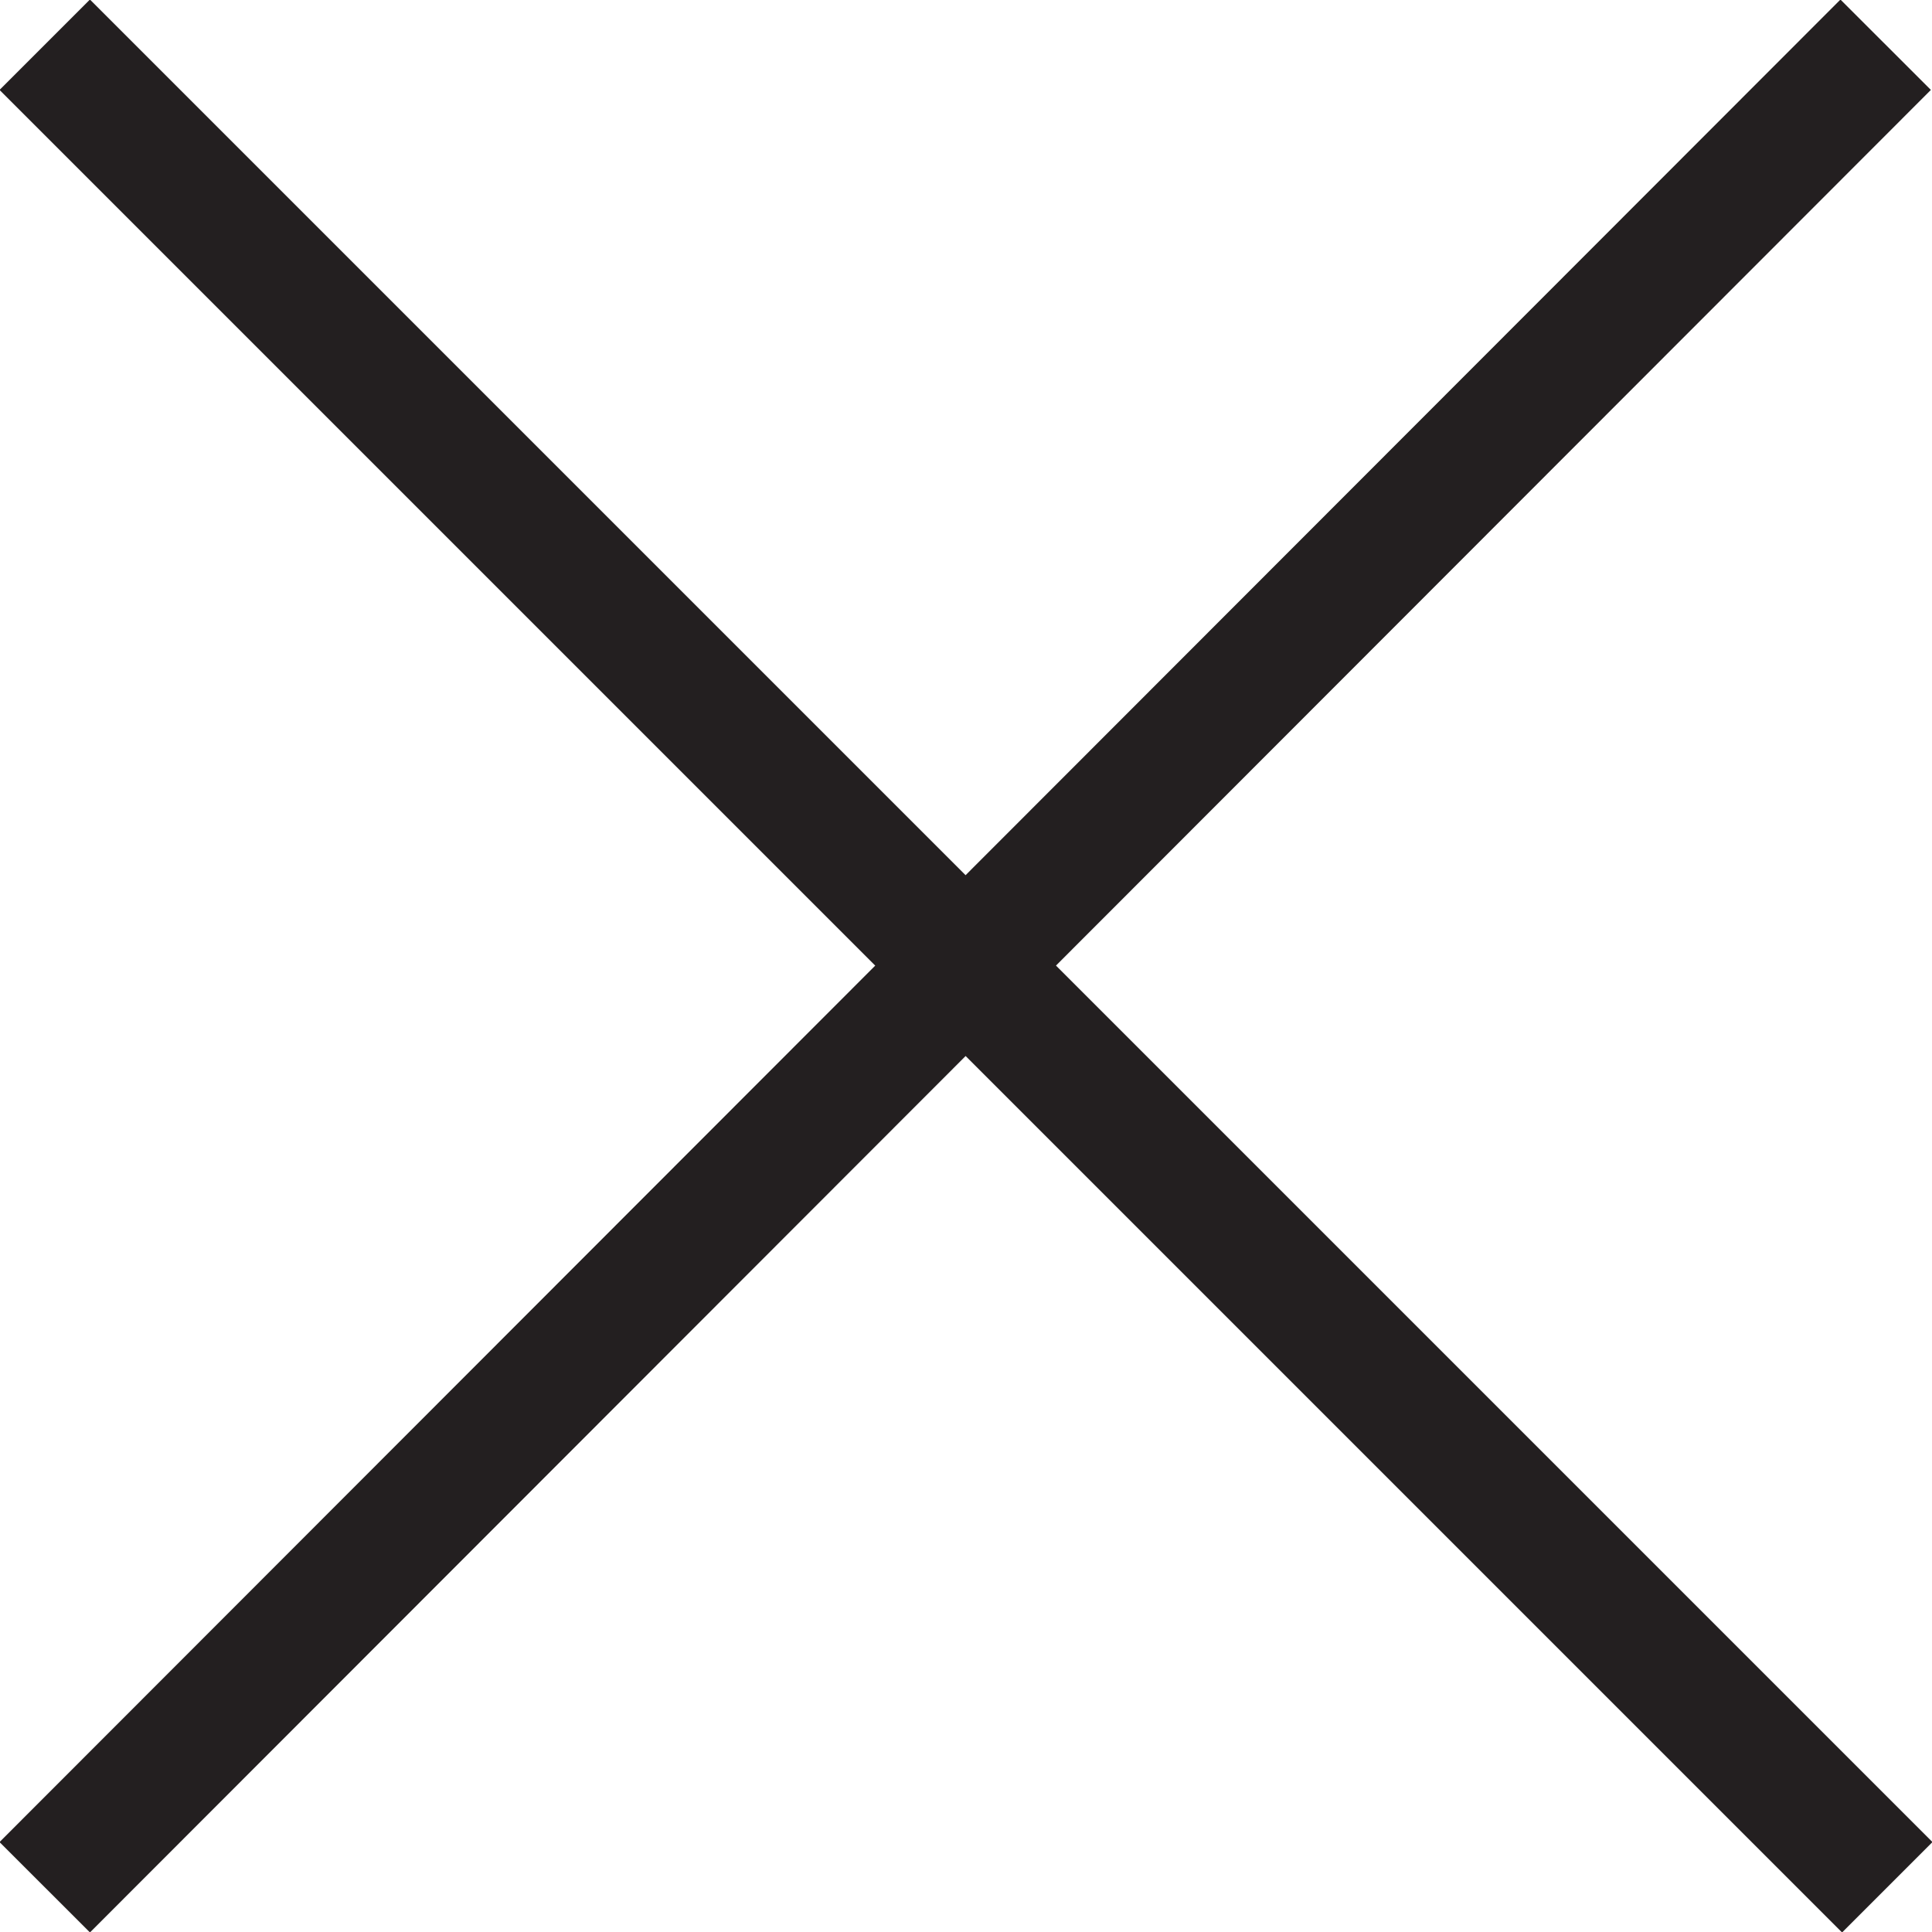
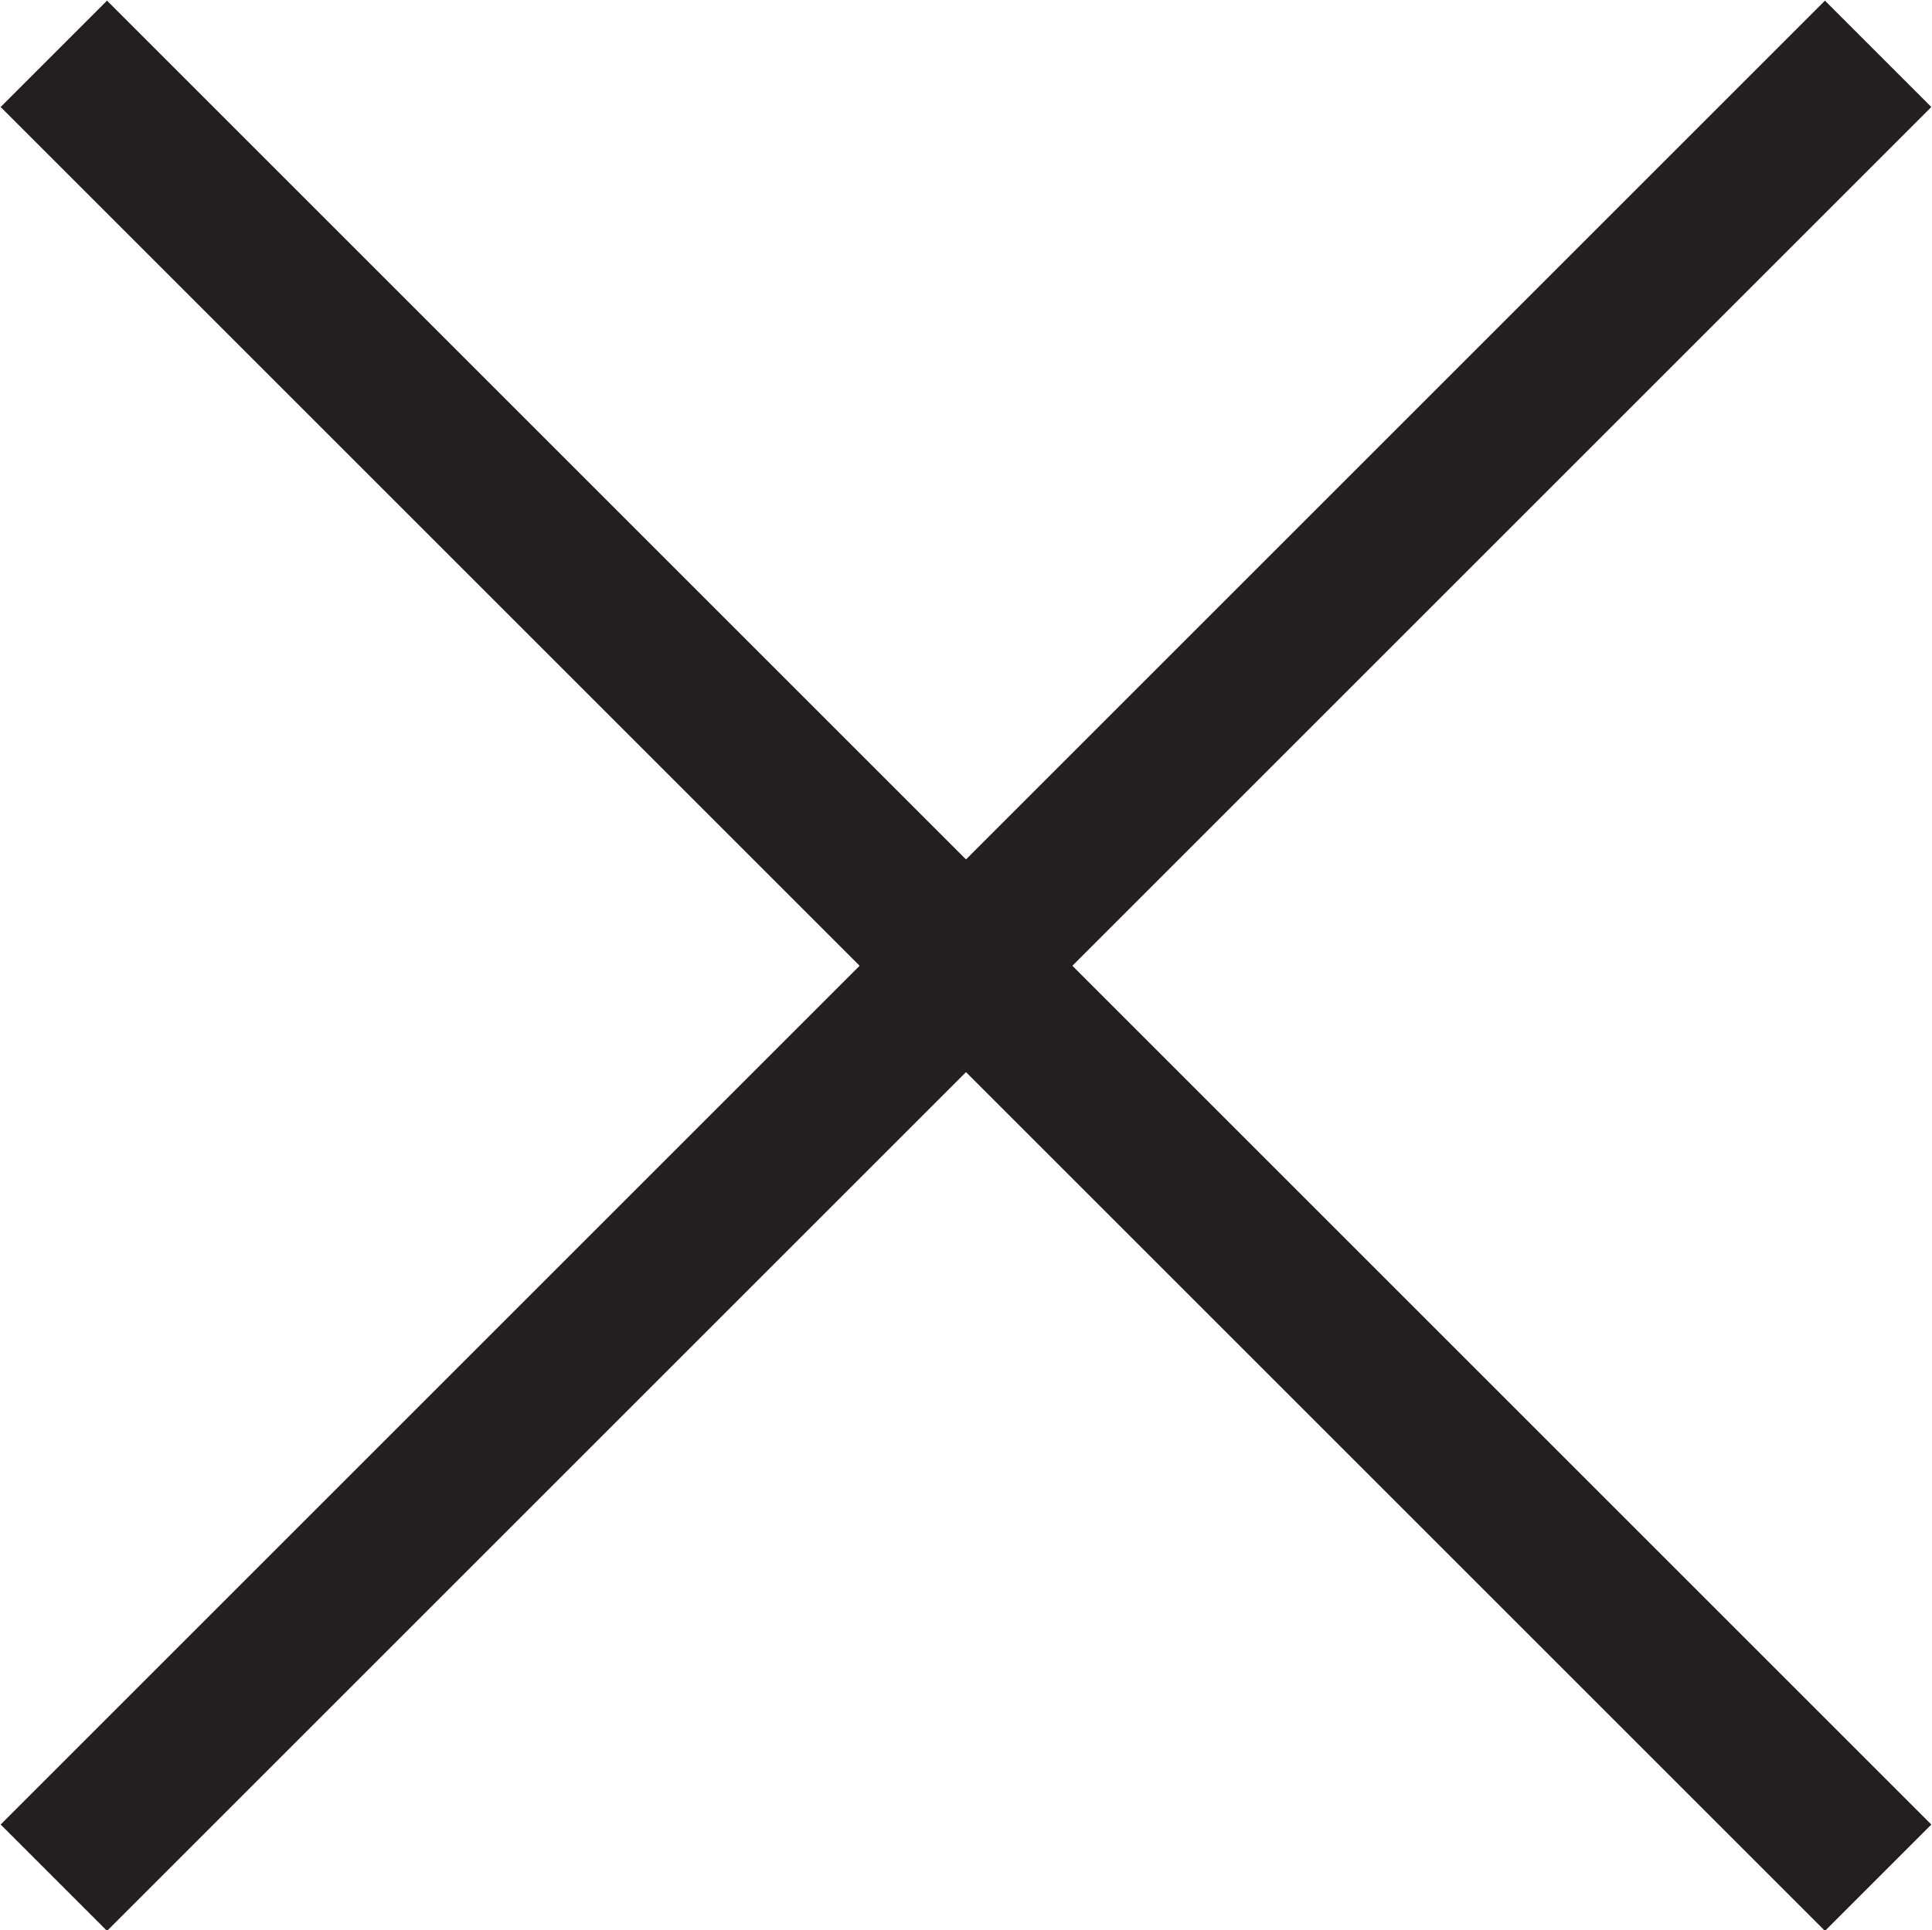
- <svg xmlns="http://www.w3.org/2000/svg" id="Layer_1" data-name="Layer 1" viewBox="0 0 12.09 12.09">
+ <svg xmlns="http://www.w3.org/2000/svg" id="Layer_1" data-name="Layer 1" viewBox="0 0 12.2 12.19">
  <defs>
    <style>
      .cls-1 {
        fill: #231f20;
        stroke: #231f20;
        stroke-miterlimit: 10;
-         stroke-width: .8px;
+         stroke-width: .95px;
      }
    </style>
  </defs>
-   <line class="cls-1" x1=".28" y1=".28" x2="11.81" y2="11.81" />
-   <line class="cls-1" x1="11.8" y1=".28" x2=".28" y2="11.81" />
+   <line class="cls-1" x1=".34" y1=".34" x2="11.86" y2="11.86" />
+   <line class="cls-1" x1="11.86" y1=".34" x2=".34" y2="11.86" />
</svg>
